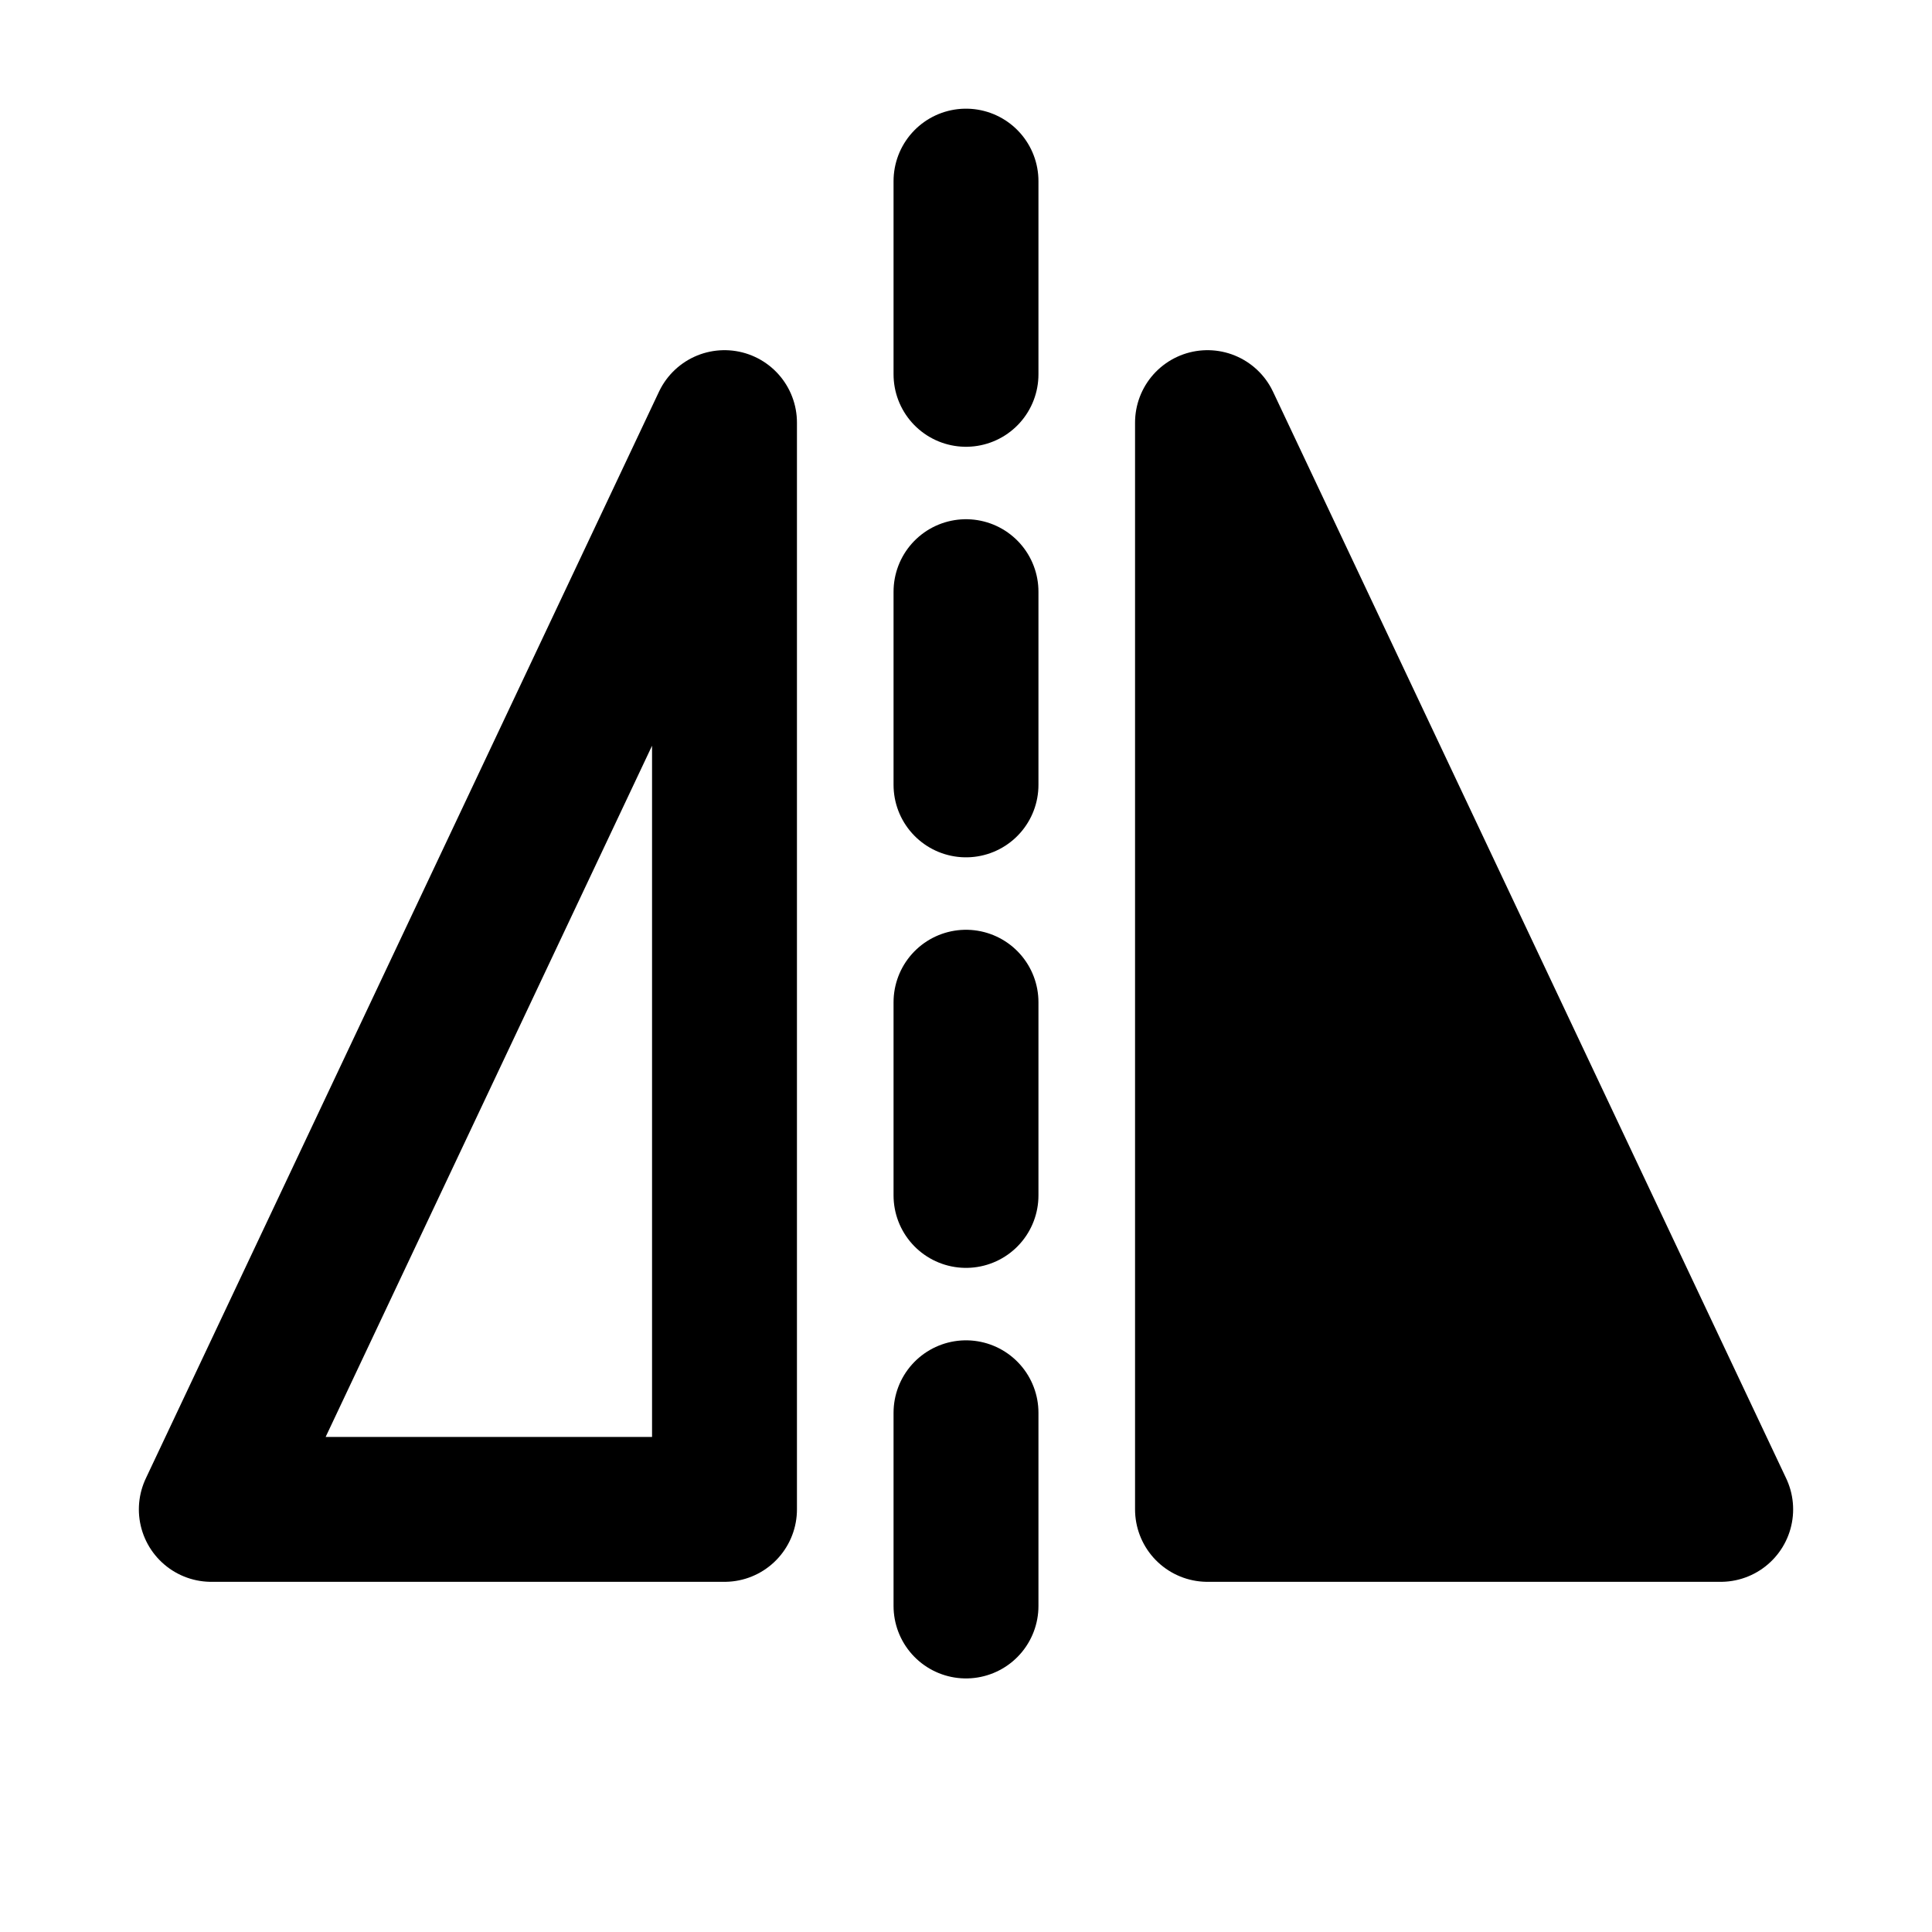
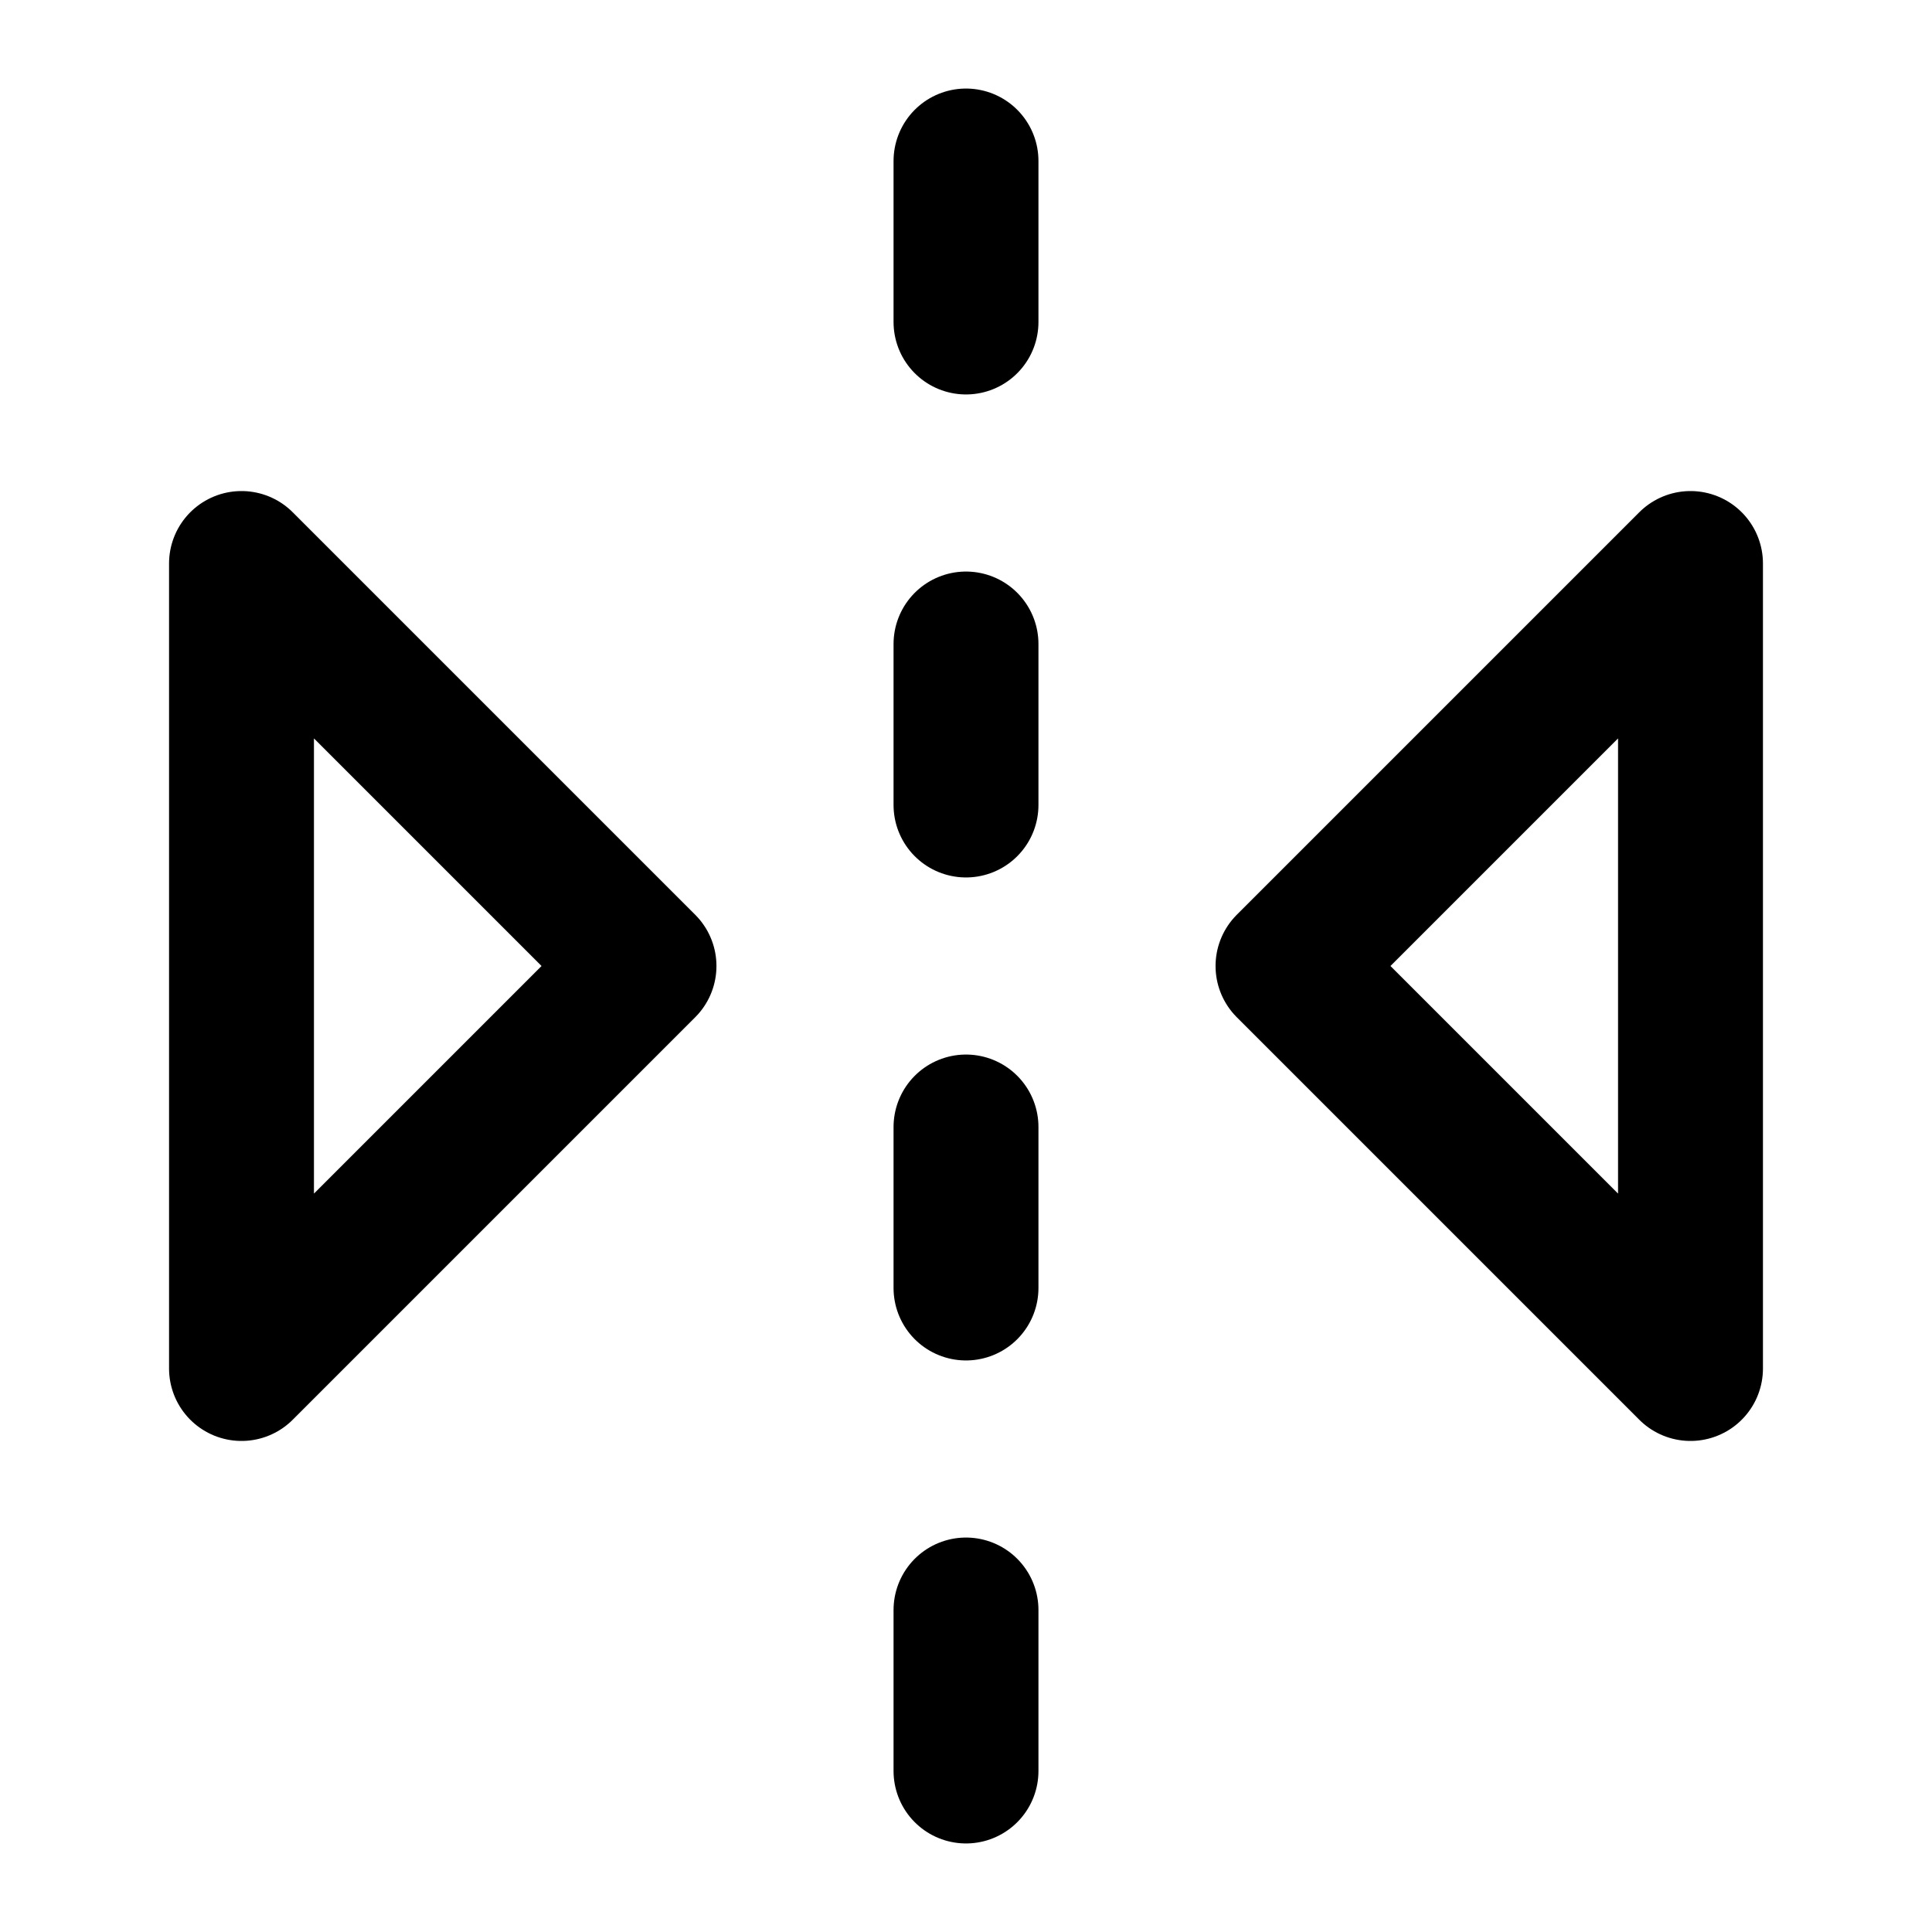
- <svg xmlns="http://www.w3.org/2000/svg" width="16" height="16" viewBox="0 0 16 16" fill="none">
-   <path d="M8 1.5V14.5" stroke="black" stroke-width="1.2" stroke-linecap="round" stroke-dasharray="1.6 1.8" />
-   <path d="M6 3.5L1.75 12.5H6V3.5Z" stroke="black" stroke-width="1.2" stroke-linejoin="round" />
-   <path d="M10 3.5L14.25 12.5H10V3.5Z" fill="black" stroke="black" stroke-width="1.2" stroke-linejoin="round" />
+ <svg xmlns="http://www.w3.org/2000/svg" width="16" height="16" viewBox="0 0 24 24" fill="none" stroke="black" stroke-width="1.8" stroke-linecap="round" stroke-linejoin="round">
+   <path d="m3 7 5 5-5 5V7" />
+   <path d="m21 7-5 5 5 5V7" />
+   <path d="M12 20v2" />
+   <path d="M12 14v2" />
+   <path d="M12 8v2" />
+   <path d="M12 2v2" />
</svg>
